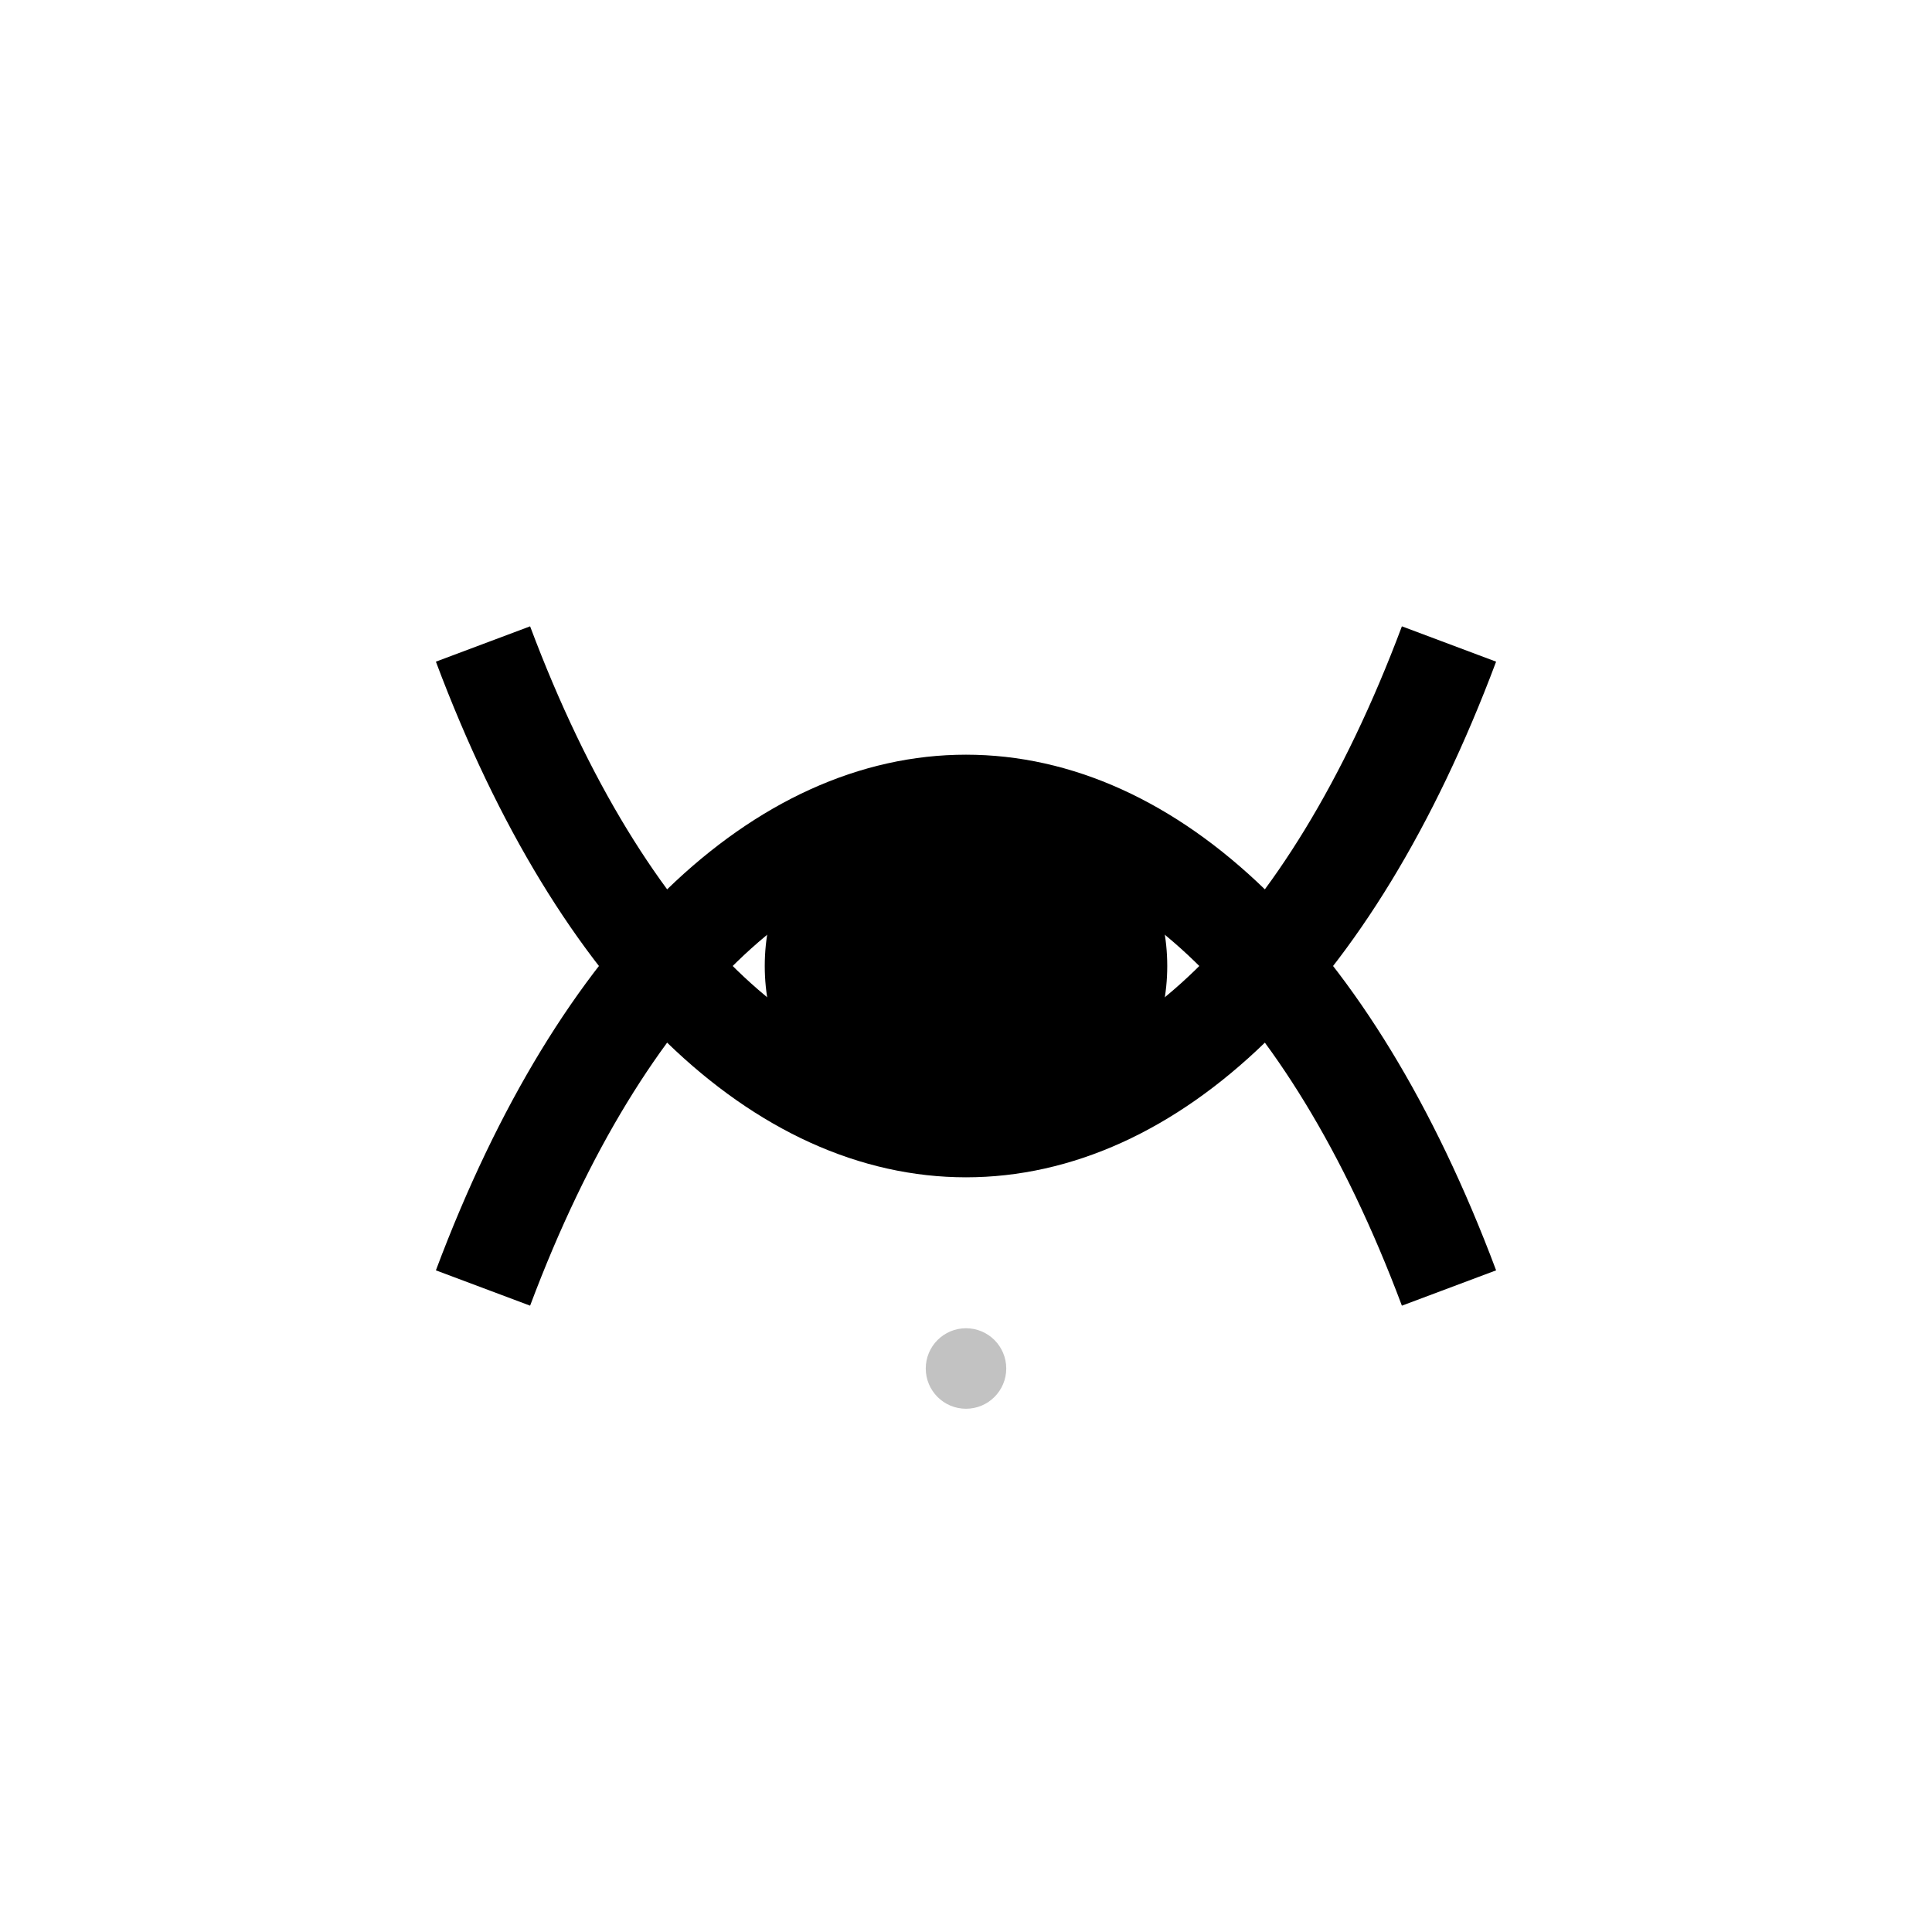
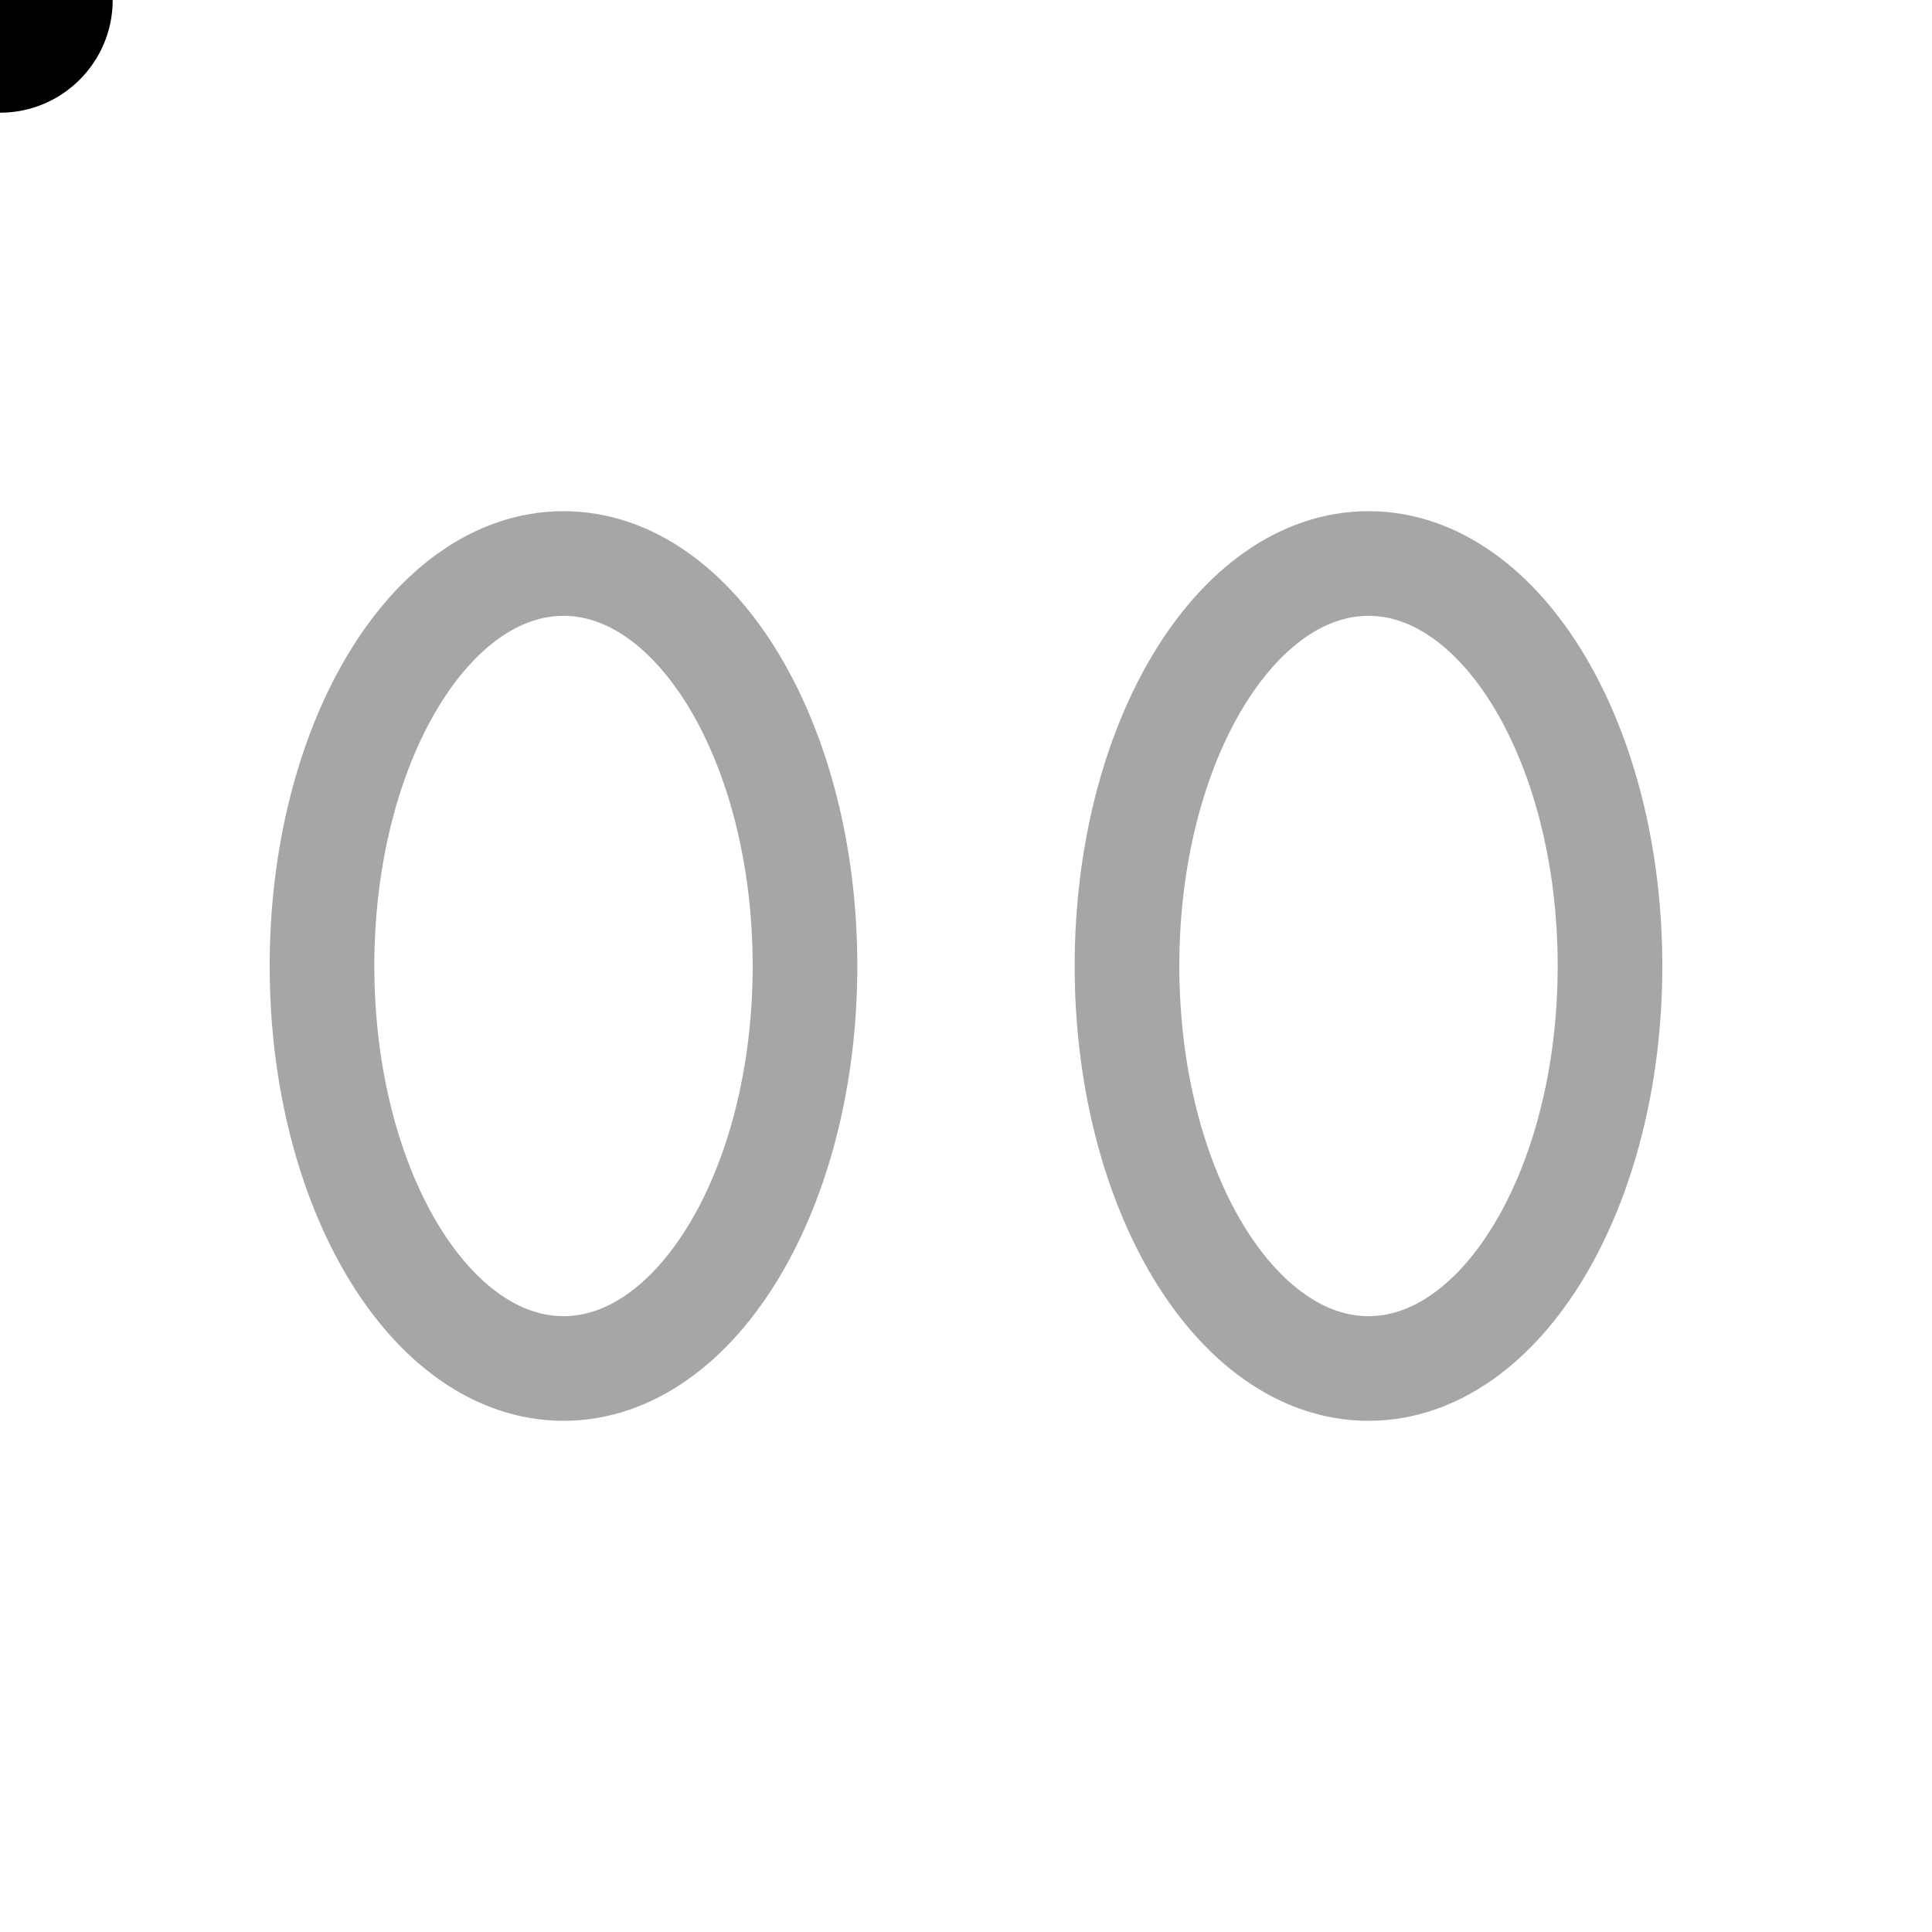
<svg xmlns="http://www.w3.org/2000/svg" viewBox="0 0 24 24">
-   <style>.s{fill:currentColor}.b{stroke:currentColor;stroke-width:1.25;fill:none;animation:bn 1.9s ease-in-out infinite}@keyframes bn{0%,100%{opacity:.35;transform:translateY(0)}50%{opacity:1;transform:translateY(1px)}}</style>
-   <circle class="s" cx="12" cy="12" r="2.5" />
-   <path class="b" d="M6 8c3 8 9 8 12 0" />
-   <path class="b" d="M6 16c3-8 9-8 12 0" style="animation-delay:.2s" />
-   <circle cx="12" cy="17" r="0.50" fill="currentColor" opacity="0.24" />
+   <style>.t{fill:none;stroke:currentColor;stroke-width:1.3;opacity:.35}.p{fill:currentColor;animation:wh 2.4s linear infinite}@keyframes wh{0%{transform:translate(5px,12px)}50%{transform:translate(12px,12px) scale(.5)}100%{transform:translate(19px,12px)}}</style>
+   <ellipse class="t" cx="7" cy="12" rx="3" ry="5" />
+   <ellipse class="t" cx="17" cy="12" rx="3" ry="5" />
+   <circle class="p" cx="0" cy="0" r="1.4" />
</svg>
